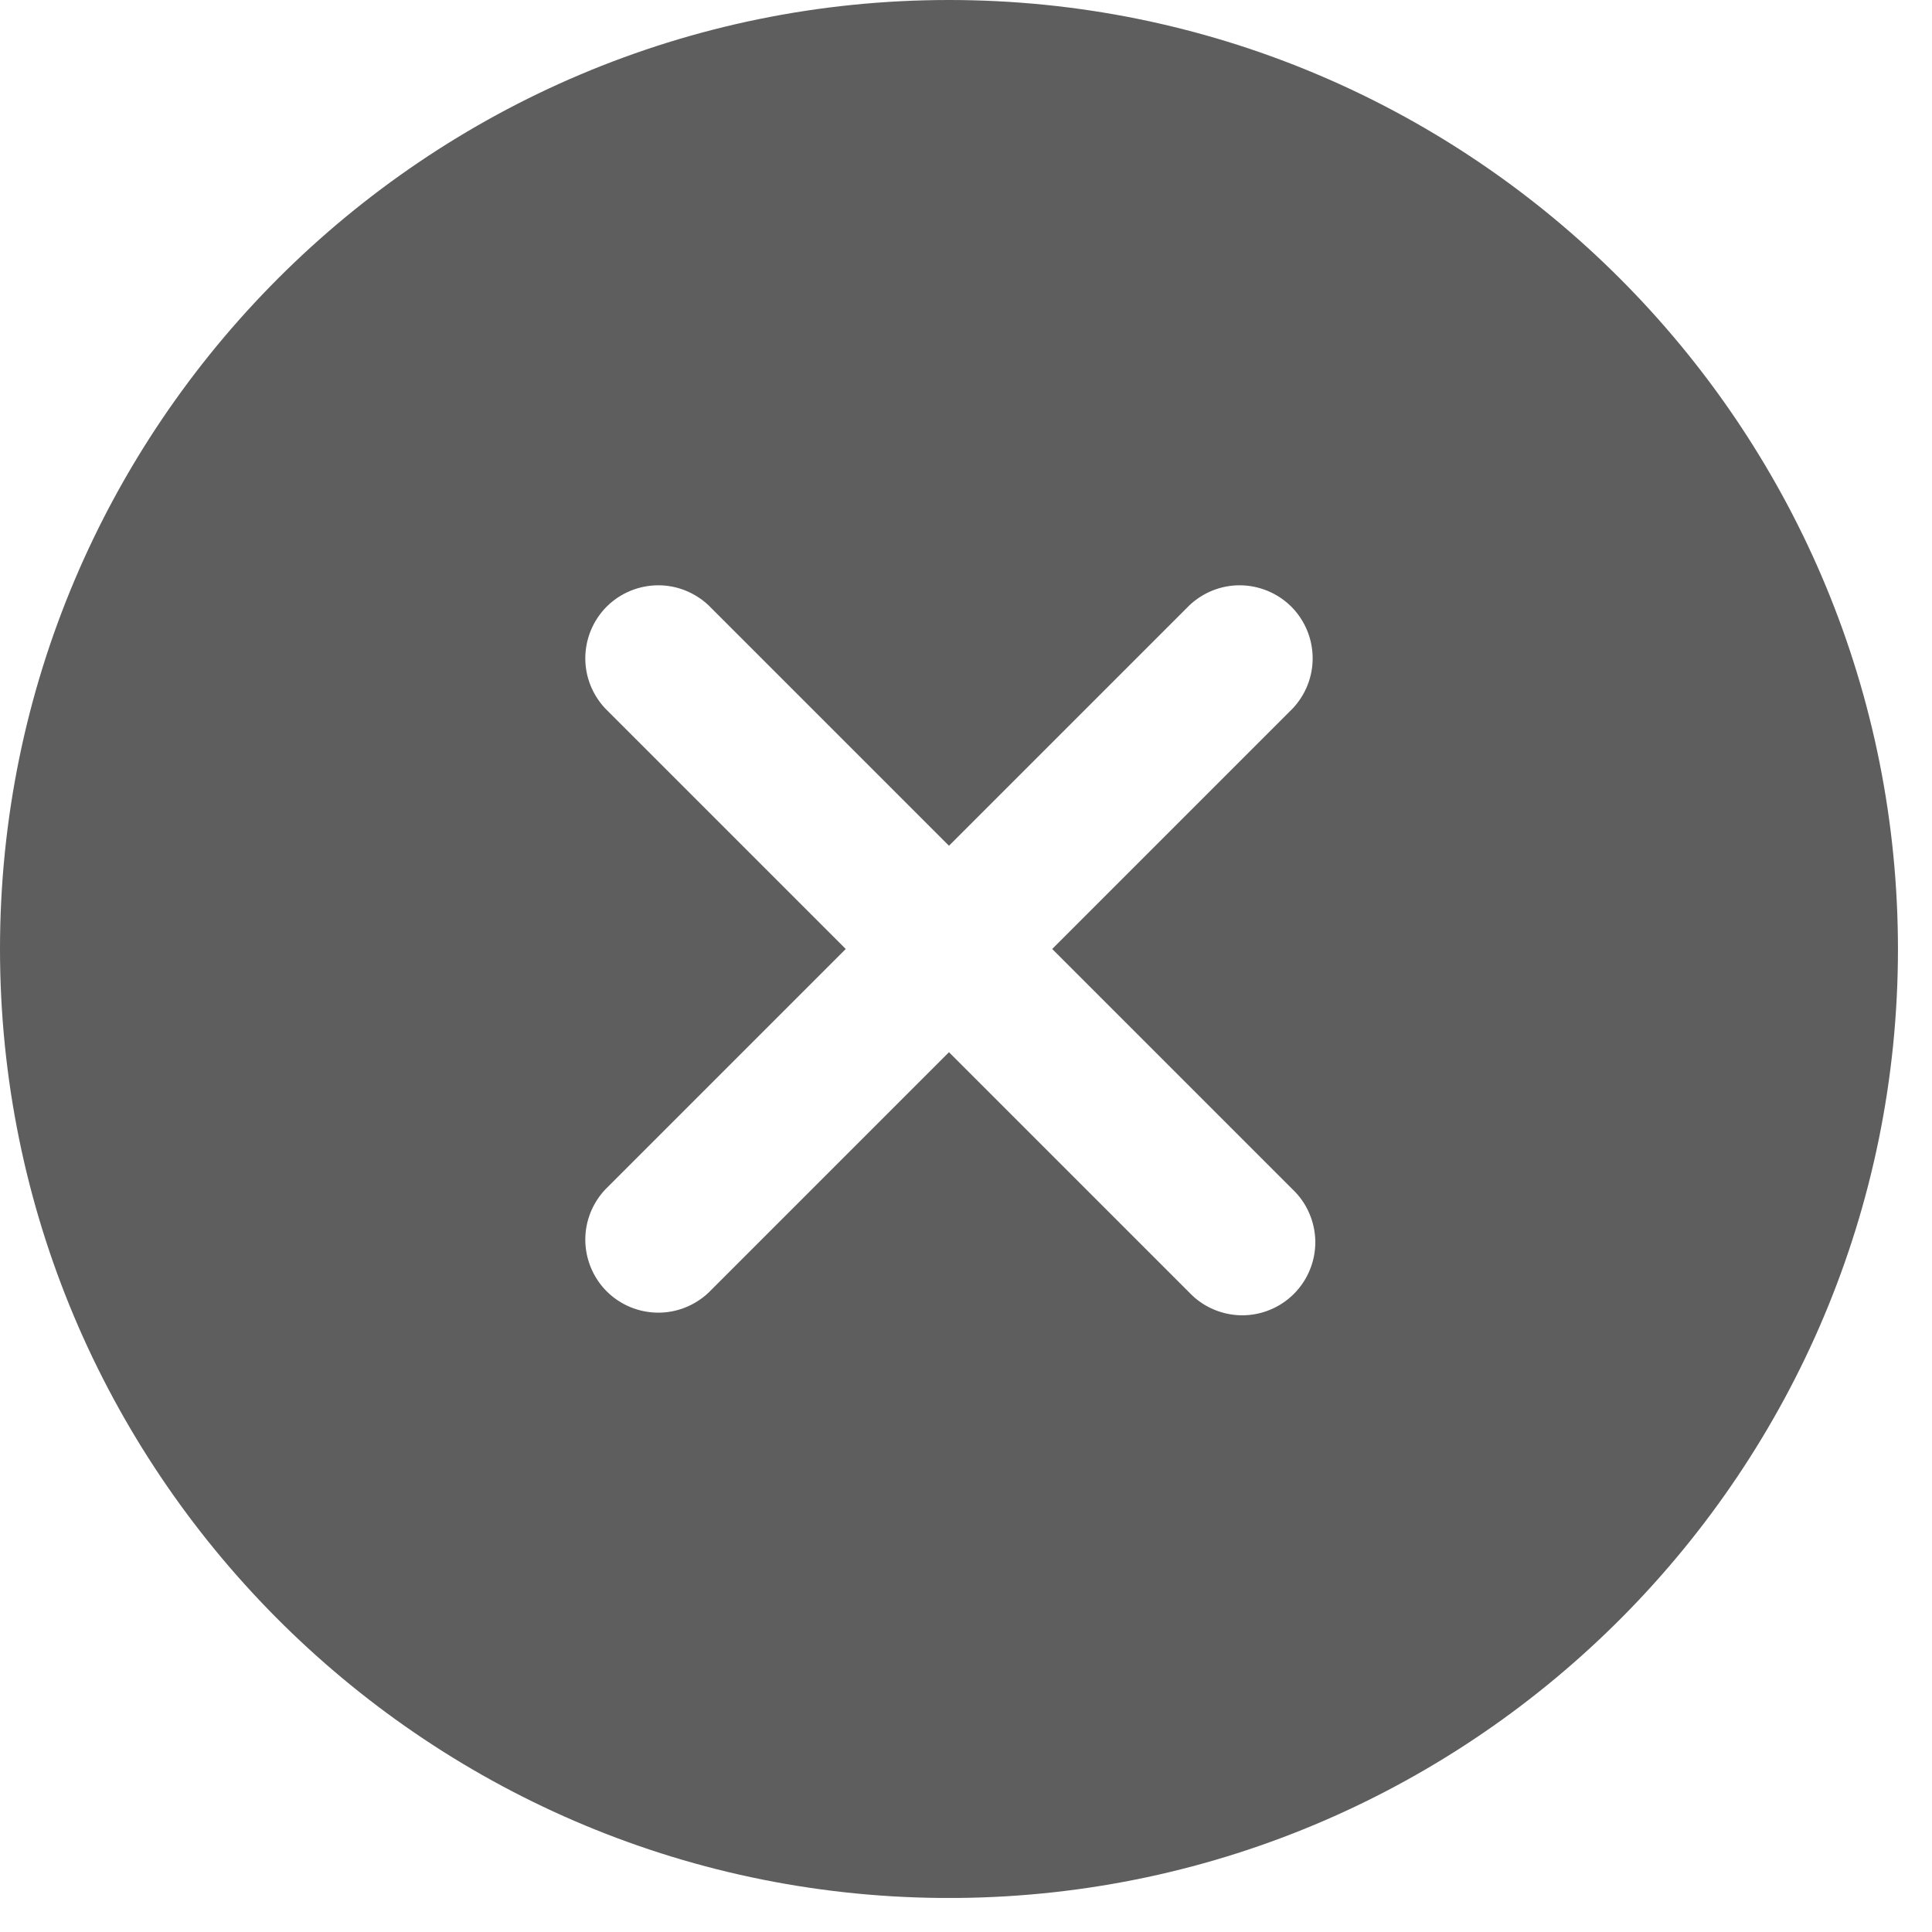
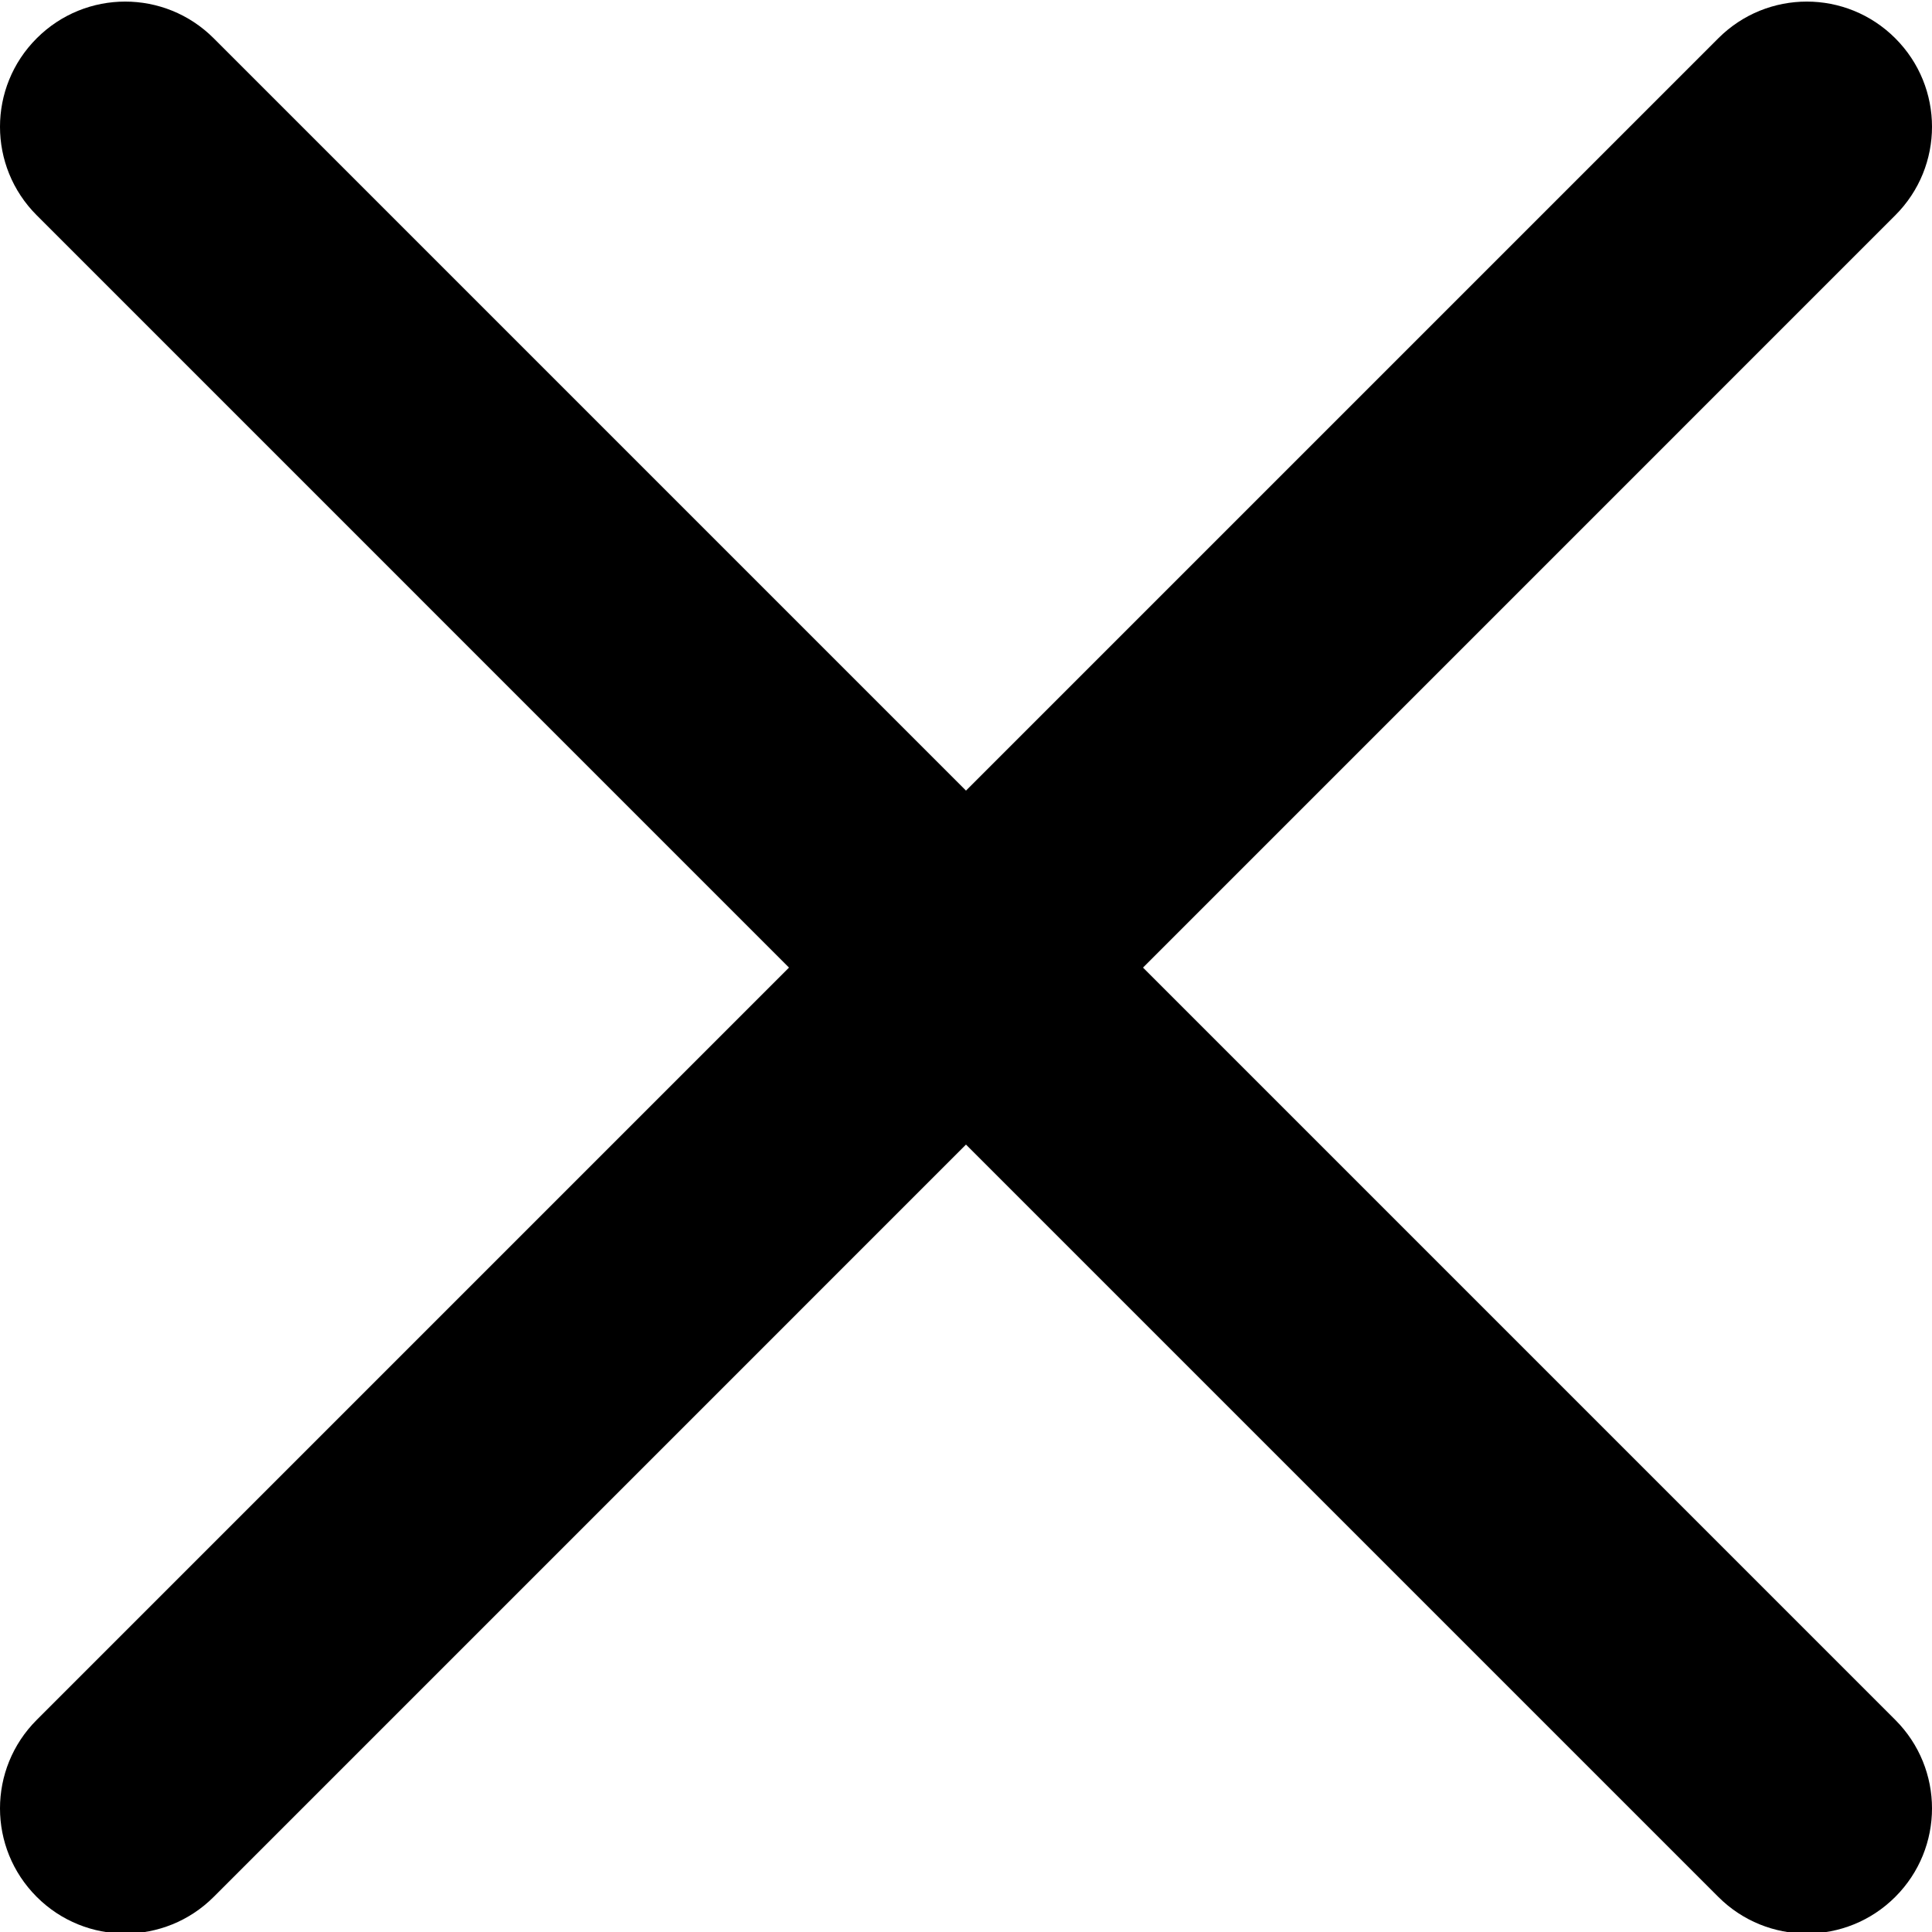
- <svg xmlns="http://www.w3.org/2000/svg" width="21" height="21" viewBox="0 0 21 21" fill="none">
-   <path fill-rule="evenodd" clip-rule="evenodd" d="M20.63 10.315C20.63 10.233 20.629 10.152 20.627 10.071C20.497 4.496 15.921 0 10.315 0C4.627 0 0 4.627 0 10.315C0 15.972 4.578 20.58 10.223 20.63C10.254 20.63 10.284 20.63 10.315 20.63C10.346 20.63 10.376 20.63 10.407 20.63C16.052 20.58 20.63 15.972 20.63 10.315ZM14.23 13.185C14.188 13.088 14.127 13.001 14.05 12.928L11.437 10.315L14.05 7.702C14.192 7.552 14.271 7.352 14.268 7.145C14.265 6.938 14.182 6.741 14.036 6.594C13.889 6.448 13.691 6.365 13.485 6.362C13.278 6.359 13.078 6.438 12.928 6.58L10.315 9.193L7.702 6.58C7.552 6.438 7.352 6.359 7.145 6.362C6.938 6.365 6.741 6.448 6.594 6.594C6.448 6.741 6.365 6.938 6.362 7.145C6.359 7.352 6.438 7.552 6.58 7.702L9.193 10.315L6.58 12.928C6.438 13.078 6.359 13.278 6.362 13.485C6.365 13.691 6.448 13.889 6.594 14.036C6.741 14.182 6.938 14.265 7.145 14.268C7.352 14.271 7.552 14.192 7.702 14.05L10.315 11.437L12.928 14.05C13.001 14.127 13.088 14.188 13.185 14.23C13.283 14.273 13.387 14.295 13.493 14.297C13.599 14.298 13.704 14.278 13.802 14.238C13.9 14.198 13.989 14.139 14.064 14.064C14.139 13.989 14.198 13.9 14.238 13.802C14.278 13.704 14.298 13.599 14.297 13.493C14.295 13.387 14.273 13.283 14.23 13.185Z" fill="#5E5E5E" />
+ <svg xmlns="http://www.w3.org/2000/svg" width="12" height="12" viewBox="0 0 329.269 329">
+   <path d="m194.801 164.77 128.211-128.215c8.344-8.34 8.344-21.824 0-30.164-8.34-8.34-21.824-8.34-30.164 0l-128.215 128.215-128.211-128.215c-8.344-8.34-21.824-8.34-30.164 0-8.344 8.34-8.344 21.824 0 30.164l128.211 128.215-128.211 128.215c-8.344 8.34-8.344 21.824 0 30.164 4.156 4.16 9.621 6.25 15.082 6.25 5.461 0 10.922-2.09 15.082-6.25l128.211-128.215 128.215 128.215c4.16 4.16 9.621 6.25 15.082 6.25 5.461 0 10.922-2.09 15.082-6.25 8.344-8.34 8.344-21.824 0-30.164zm0 0" />
</svg>
